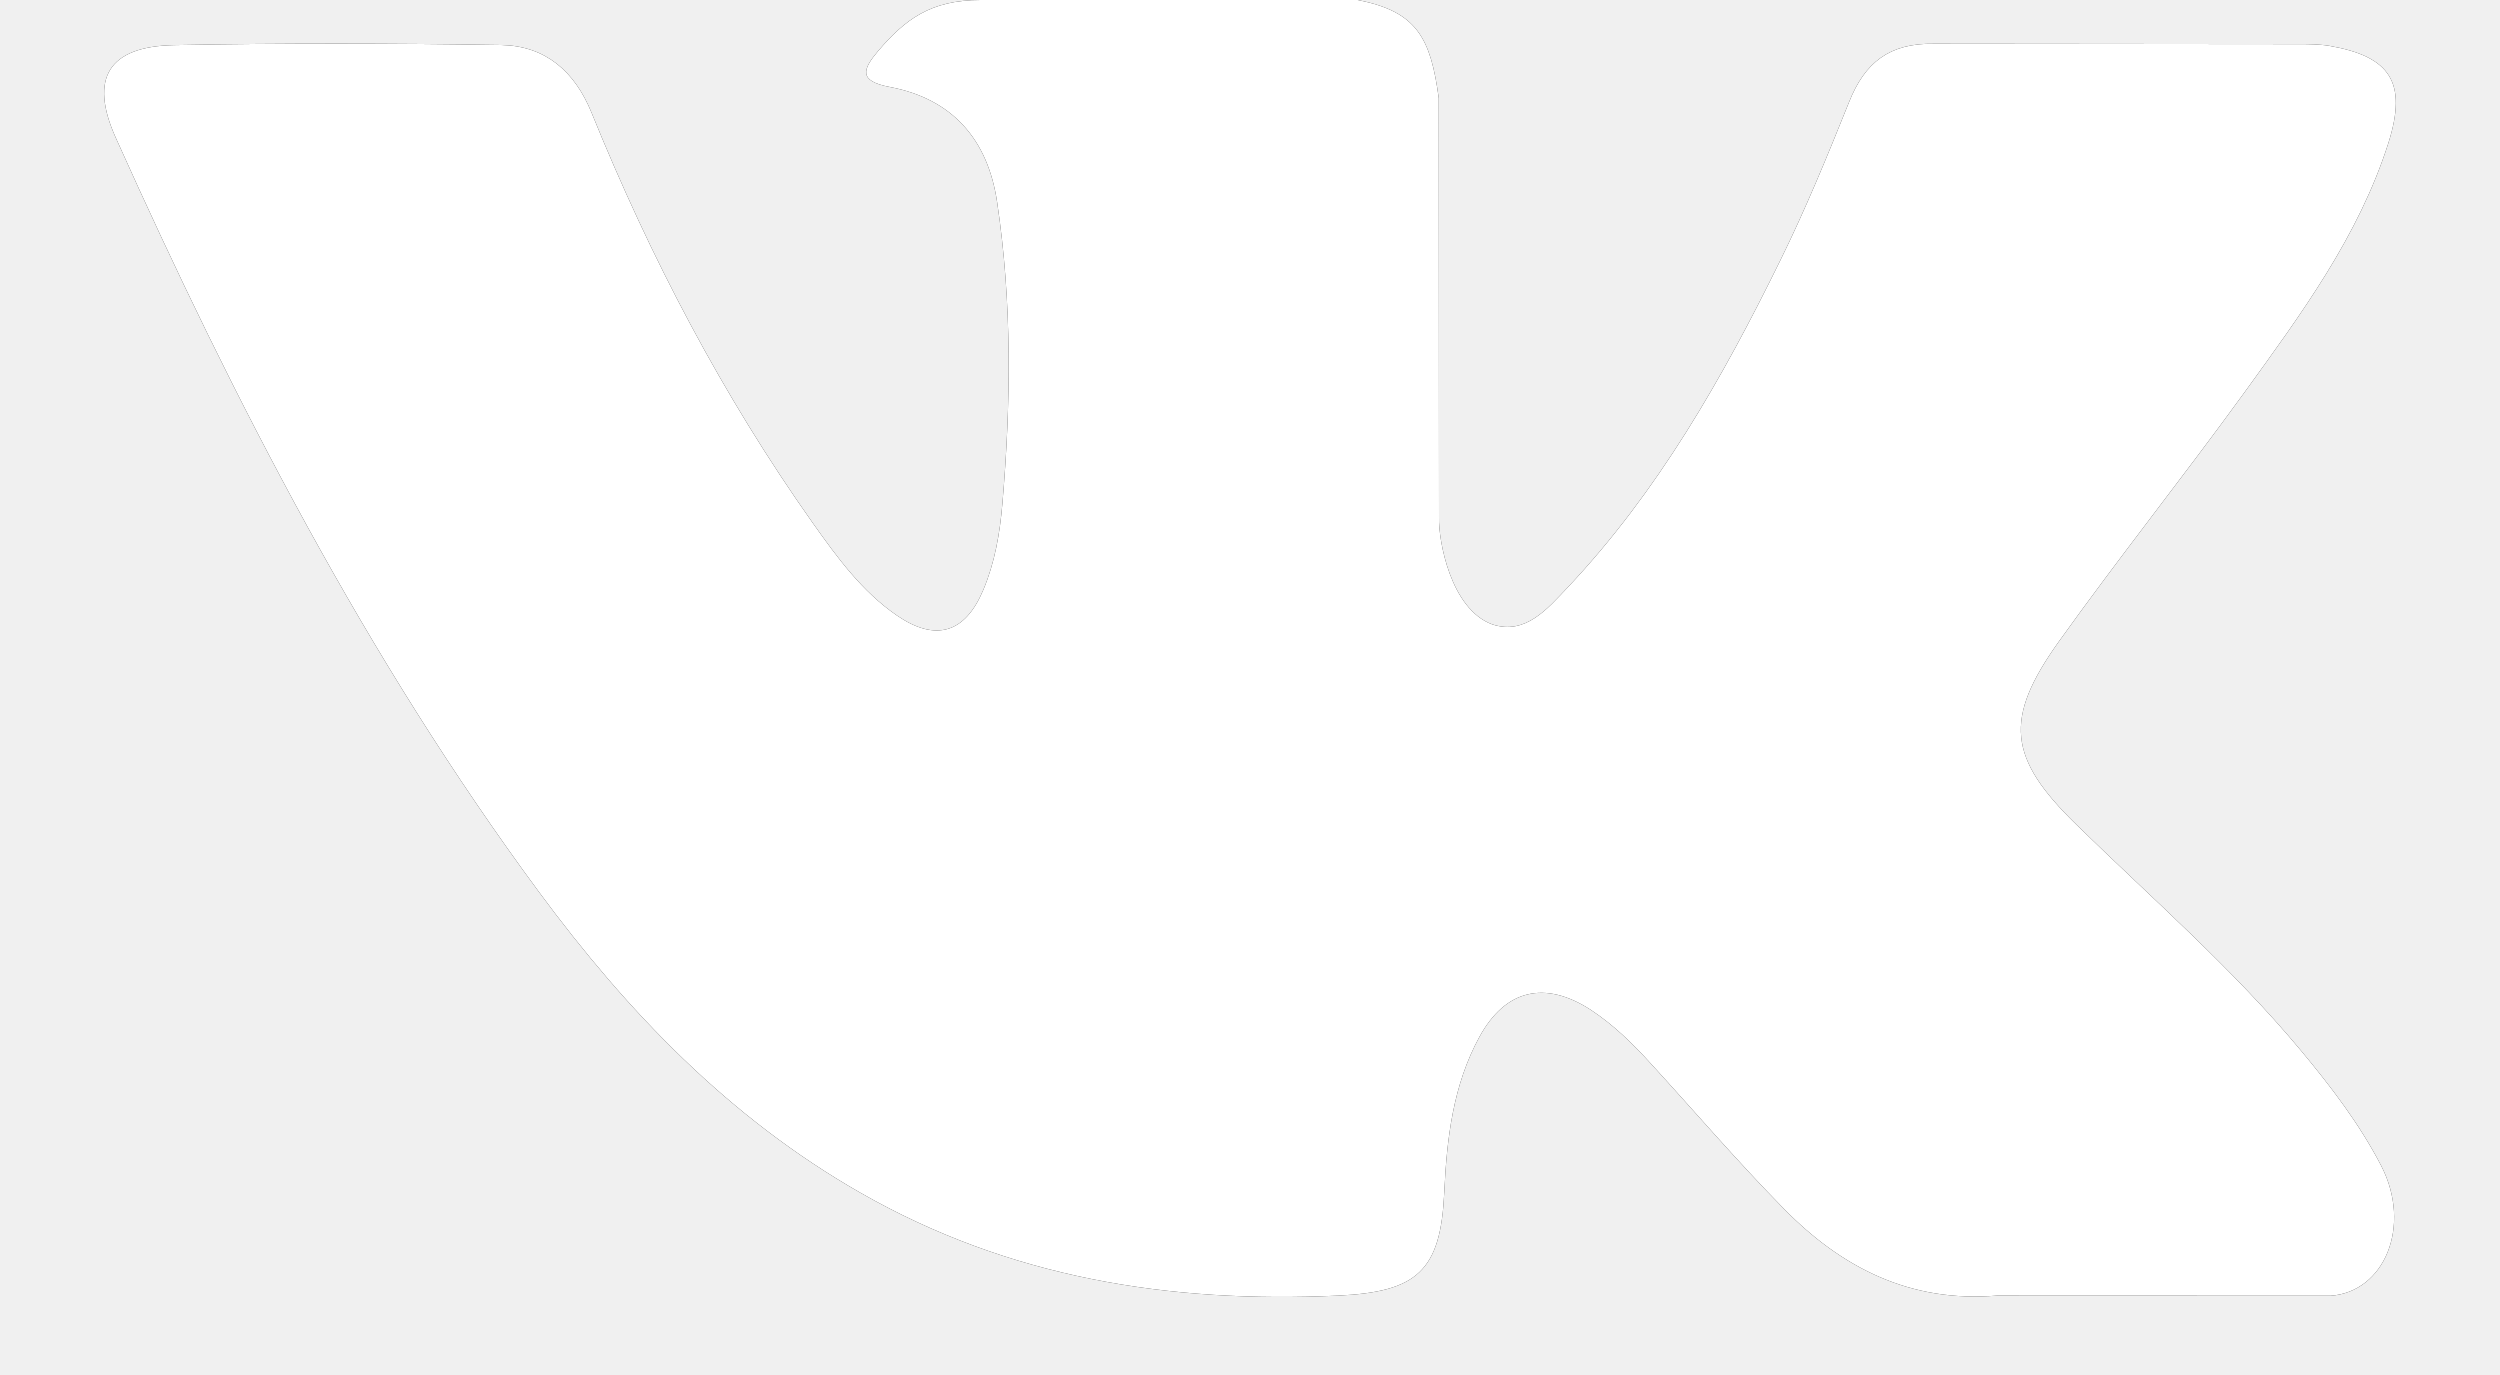
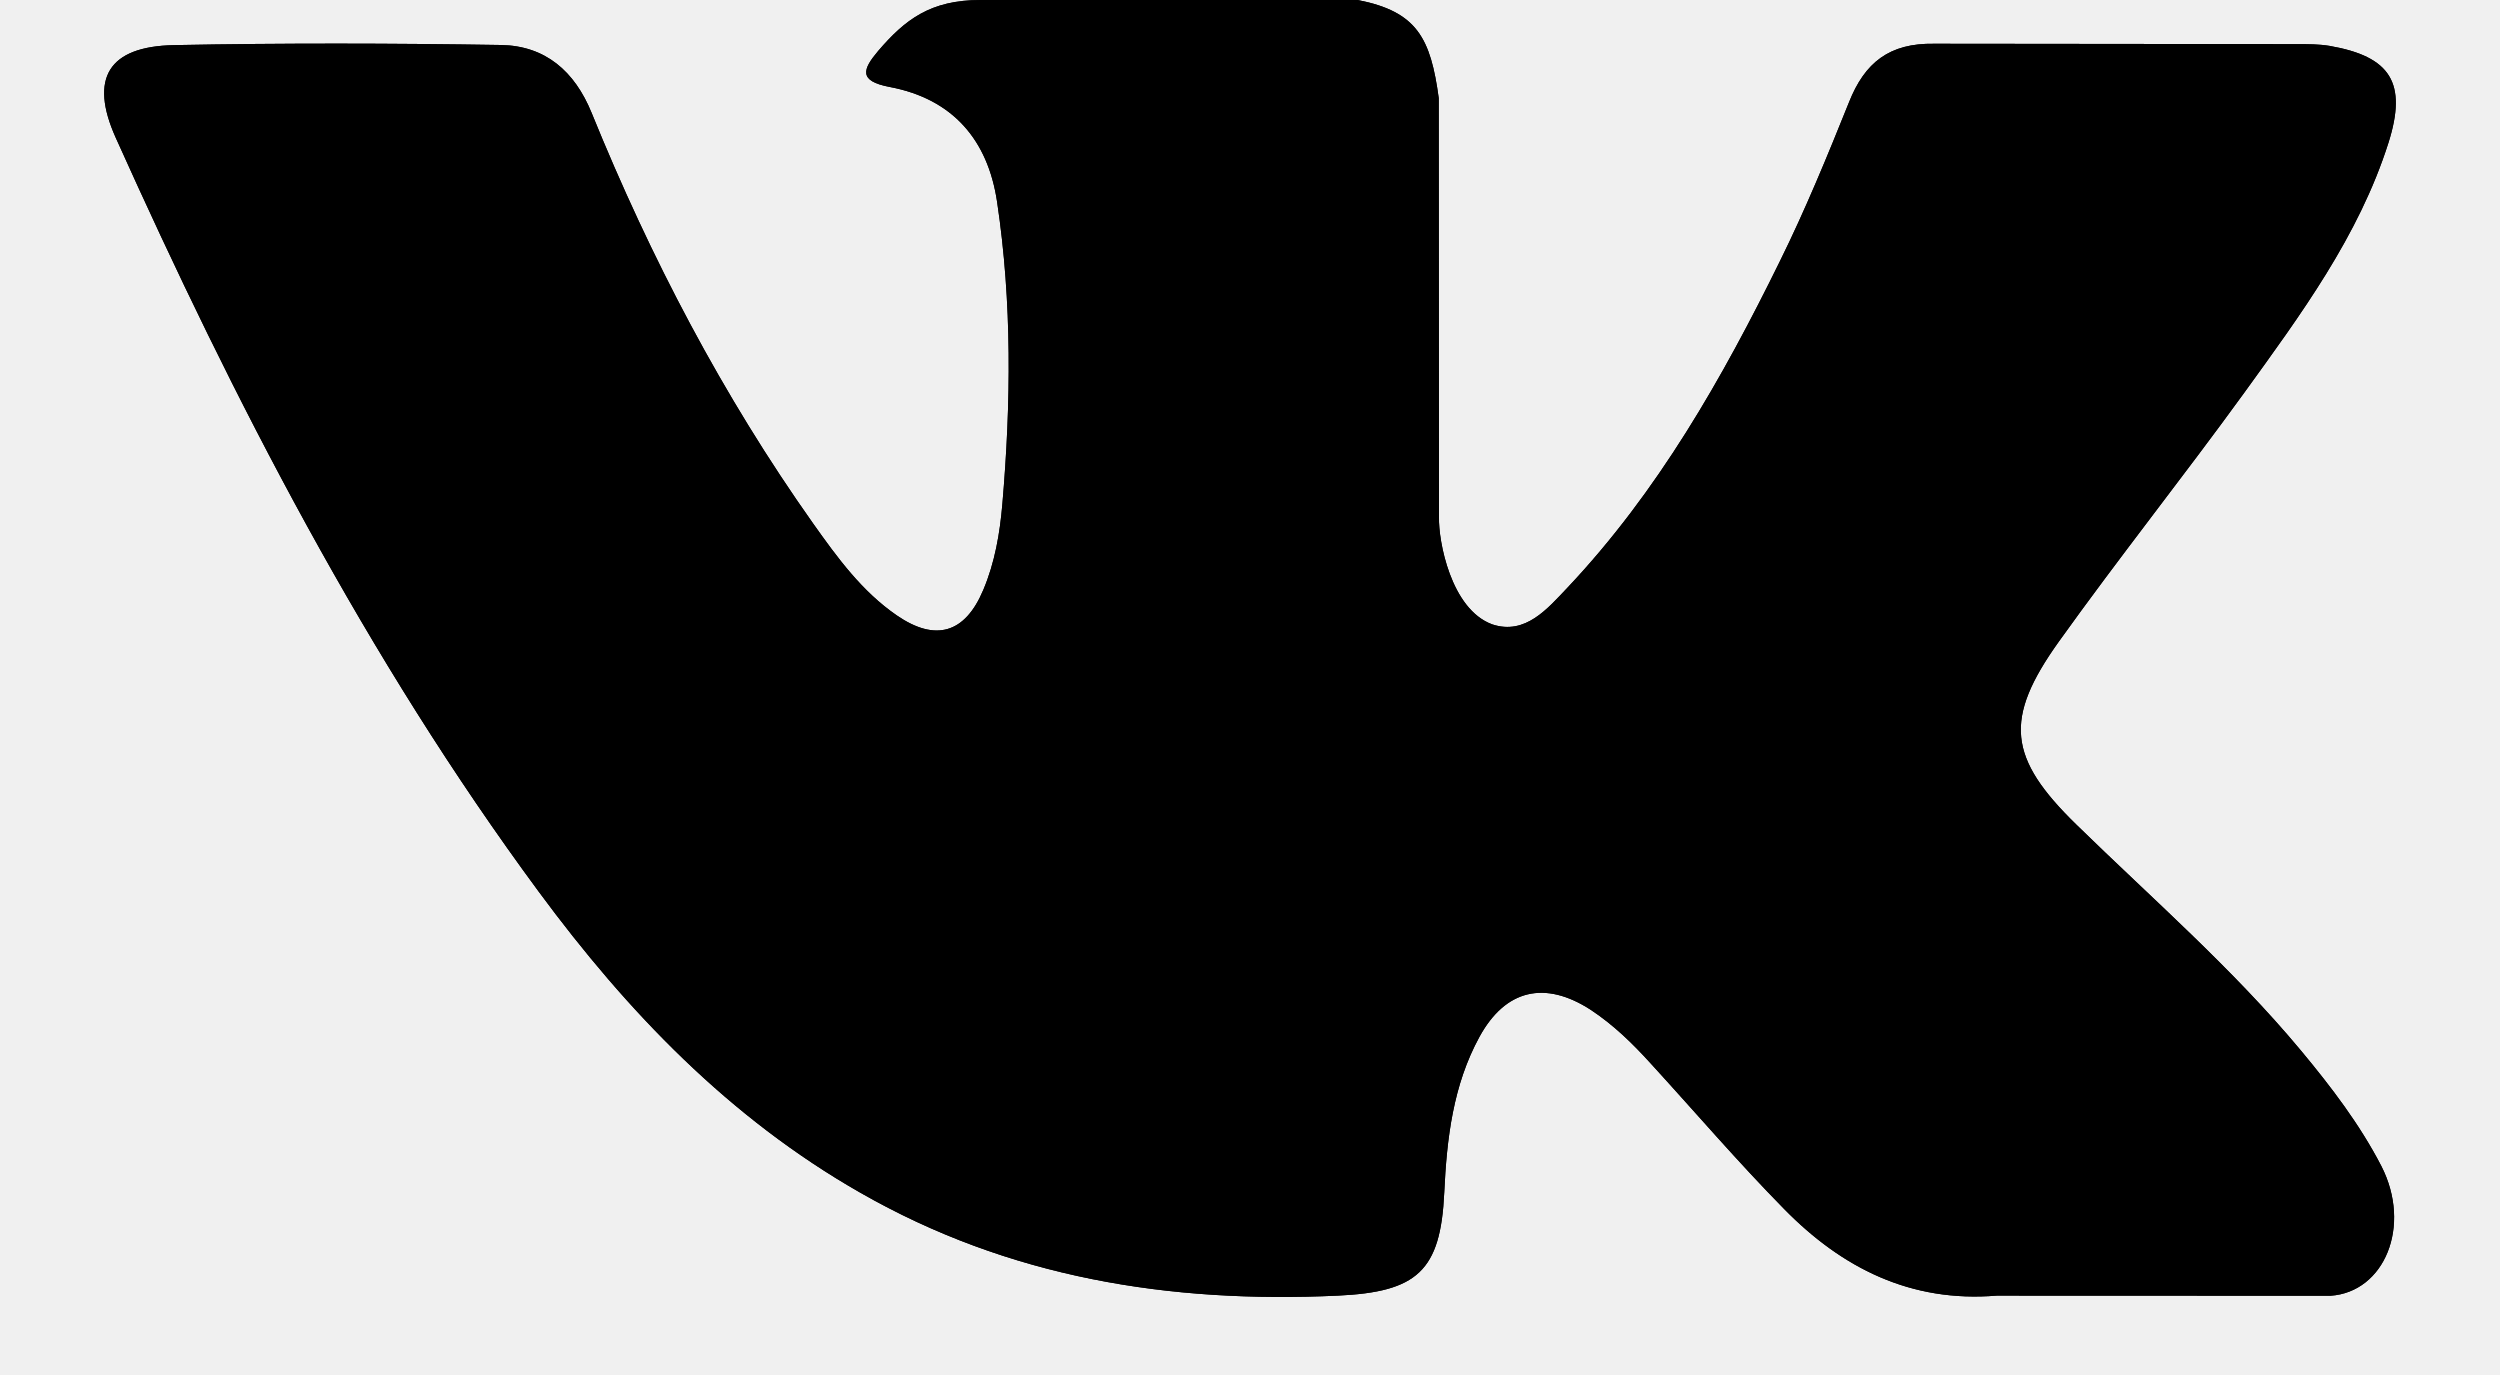
<svg xmlns="http://www.w3.org/2000/svg" xmlns:xlink="http://www.w3.org/1999/xlink" width="20px" height="11px" viewBox="0 0 20 11" version="1.1">
  <defs>
    <path d="M4.311,12.135 C5.019,13.094 5.832,13.942 6.883,14.542 C8.072,15.222 9.353,15.428 10.704,15.365 C11.335,15.335 11.525,15.17 11.554,14.541 C11.574,14.11 11.624,13.681 11.836,13.294 C12.044,12.914 12.36,12.842 12.725,13.078 C12.907,13.198 13.06,13.347 13.205,13.507 C13.56,13.895 13.904,14.297 14.273,14.672 C14.736,15.144 15.285,15.422 15.974,15.365 L18.644,15.366 C19.074,15.337 19.297,14.81 19.051,14.329 C18.877,13.993 18.649,13.695 18.408,13.405 C17.862,12.749 17.219,12.191 16.612,11.598 C16.063,11.063 16.029,10.752 16.469,10.135 C16.951,9.461 17.467,8.813 17.953,8.143 C18.406,7.516 18.87,6.89 19.108,6.141 C19.259,5.663 19.125,5.452 18.636,5.367 C18.552,5.353 18.464,5.353 18.378,5.353 L15.473,5.35 C15.115,5.344 14.918,5.5 14.792,5.818 C14.62,6.246 14.444,6.675 14.24,7.088 C13.779,8.026 13.264,8.933 12.541,9.7 C12.381,9.868 12.204,10.083 11.938,9.995 C11.605,9.873 11.507,9.324 11.512,9.139 L11.51,5.785 C11.445,5.307 11.338,5.093 10.862,5 L7.845,5 C7.443,5 7.24,5.157 7.025,5.408 C6.902,5.554 6.864,5.648 7.119,5.696 C7.619,5.791 7.903,6.116 7.977,6.617 C8.097,7.42 8.088,8.226 8.019,9.031 C7.999,9.266 7.959,9.5 7.866,9.72 C7.72,10.067 7.484,10.136 7.174,9.923 C6.895,9.731 6.698,9.46 6.505,9.188 C5.781,8.165 5.204,7.062 4.733,5.903 C4.597,5.569 4.362,5.366 4.008,5.36 C3.136,5.346 2.264,5.344 1.392,5.361 C0.868,5.371 0.712,5.626 0.926,6.102 C1.875,8.213 2.932,10.266 4.311,12.135" id="path-1" />
  </defs>
  <g id="01-home" stroke="none" stroke-width="1" fill="none" fill-rule="evenodd">
    <g id="01.01.-Главная" transform="translate(-1244, -7706)">
      <g id="tying/footer-desktop" transform="translate(63, 7653)">
        <g id="Group-9">
          <g id="logo">
            <g id="Group-4" transform="translate(1181, 48)">
              <g id="icons/24-ss_vk-b">
                <rect id="Background" x="0" y="0" width="20" height="20" />
                <rect id="bound" x="0" y="0" width="20" height="20" />
                <mask id="mask-2" fill="white">
                  <use xlink:href="#path-1" />
                </mask>
                <use id="Fill-1" fill="#141414" xlink:href="#path-1" />
                <g id="colors/black" mask="url(#mask-2)">
                  <rect id="Background" x="0" y="0" width="20" height="20" />
-                   <rect id="Black-Color-Copy-9" fill="#FFFFFF" x="0" y="0" width="20" height="20" />
+                   <rect id="Black-Color-Copy-9" fill="#000000" x="0" y="0" width="20" height="20" />
                </g>
              </g>
            </g>
          </g>
        </g>
      </g>
    </g>
  </g>
</svg>
